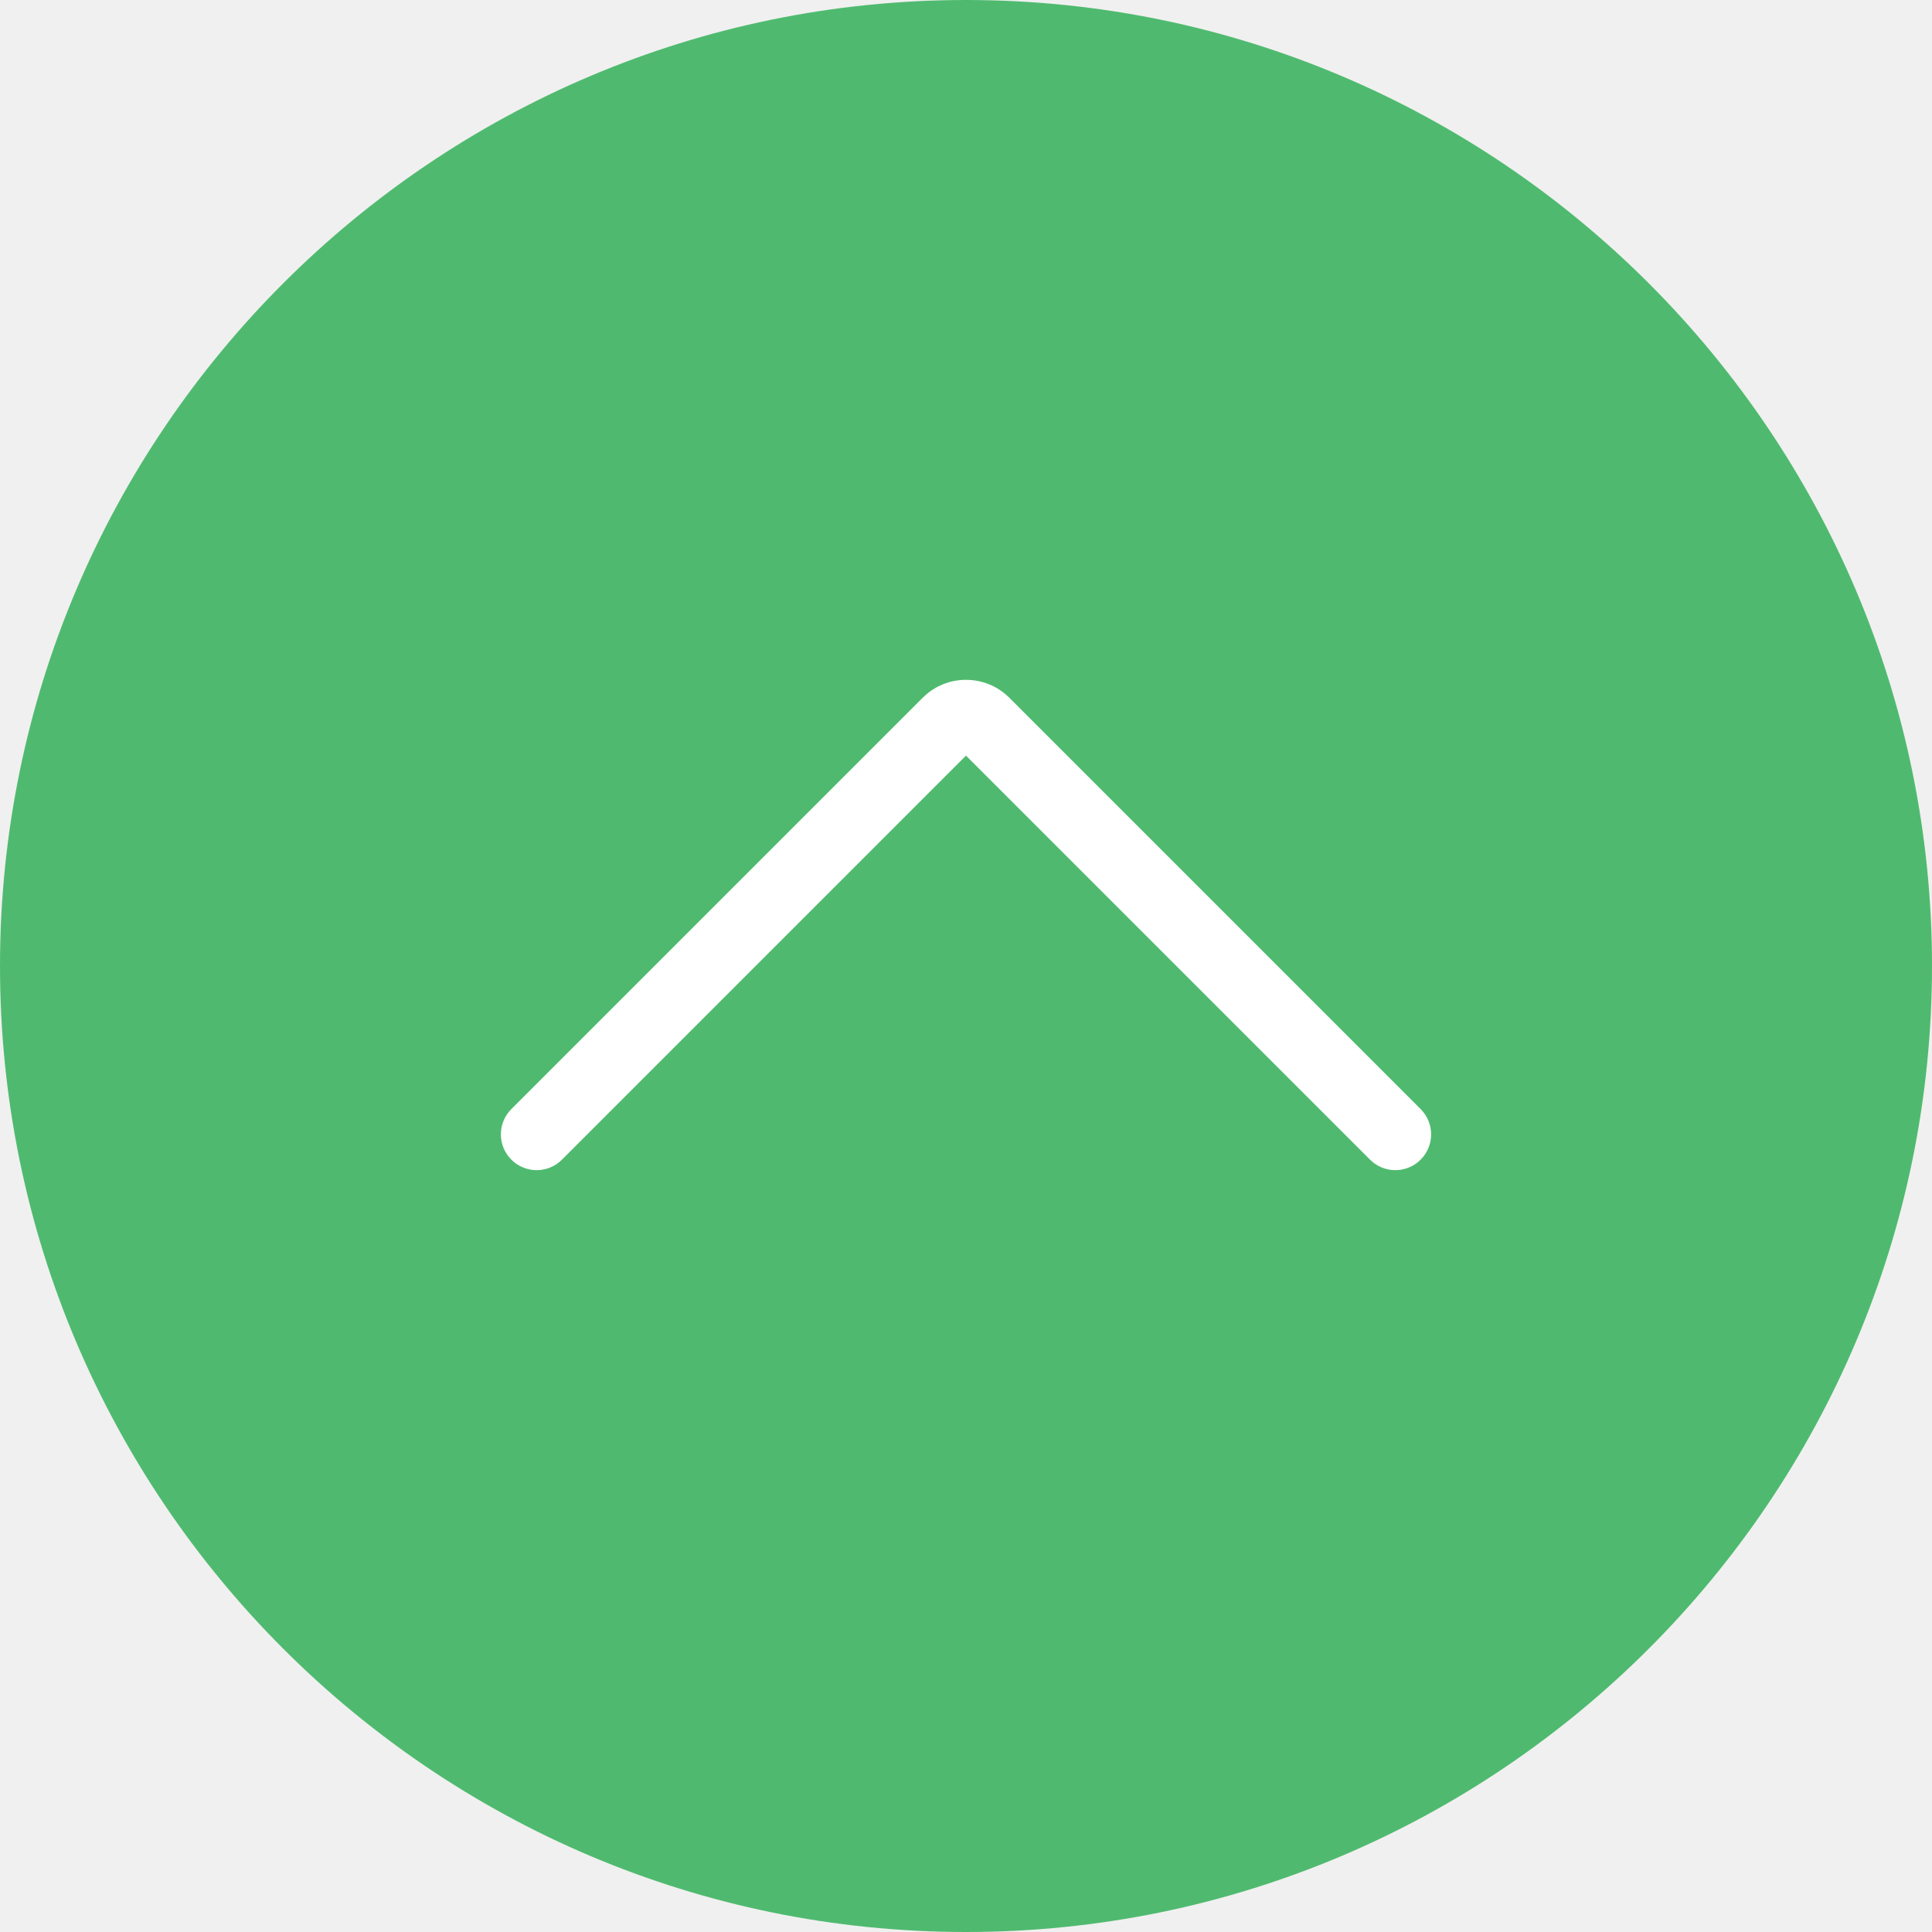
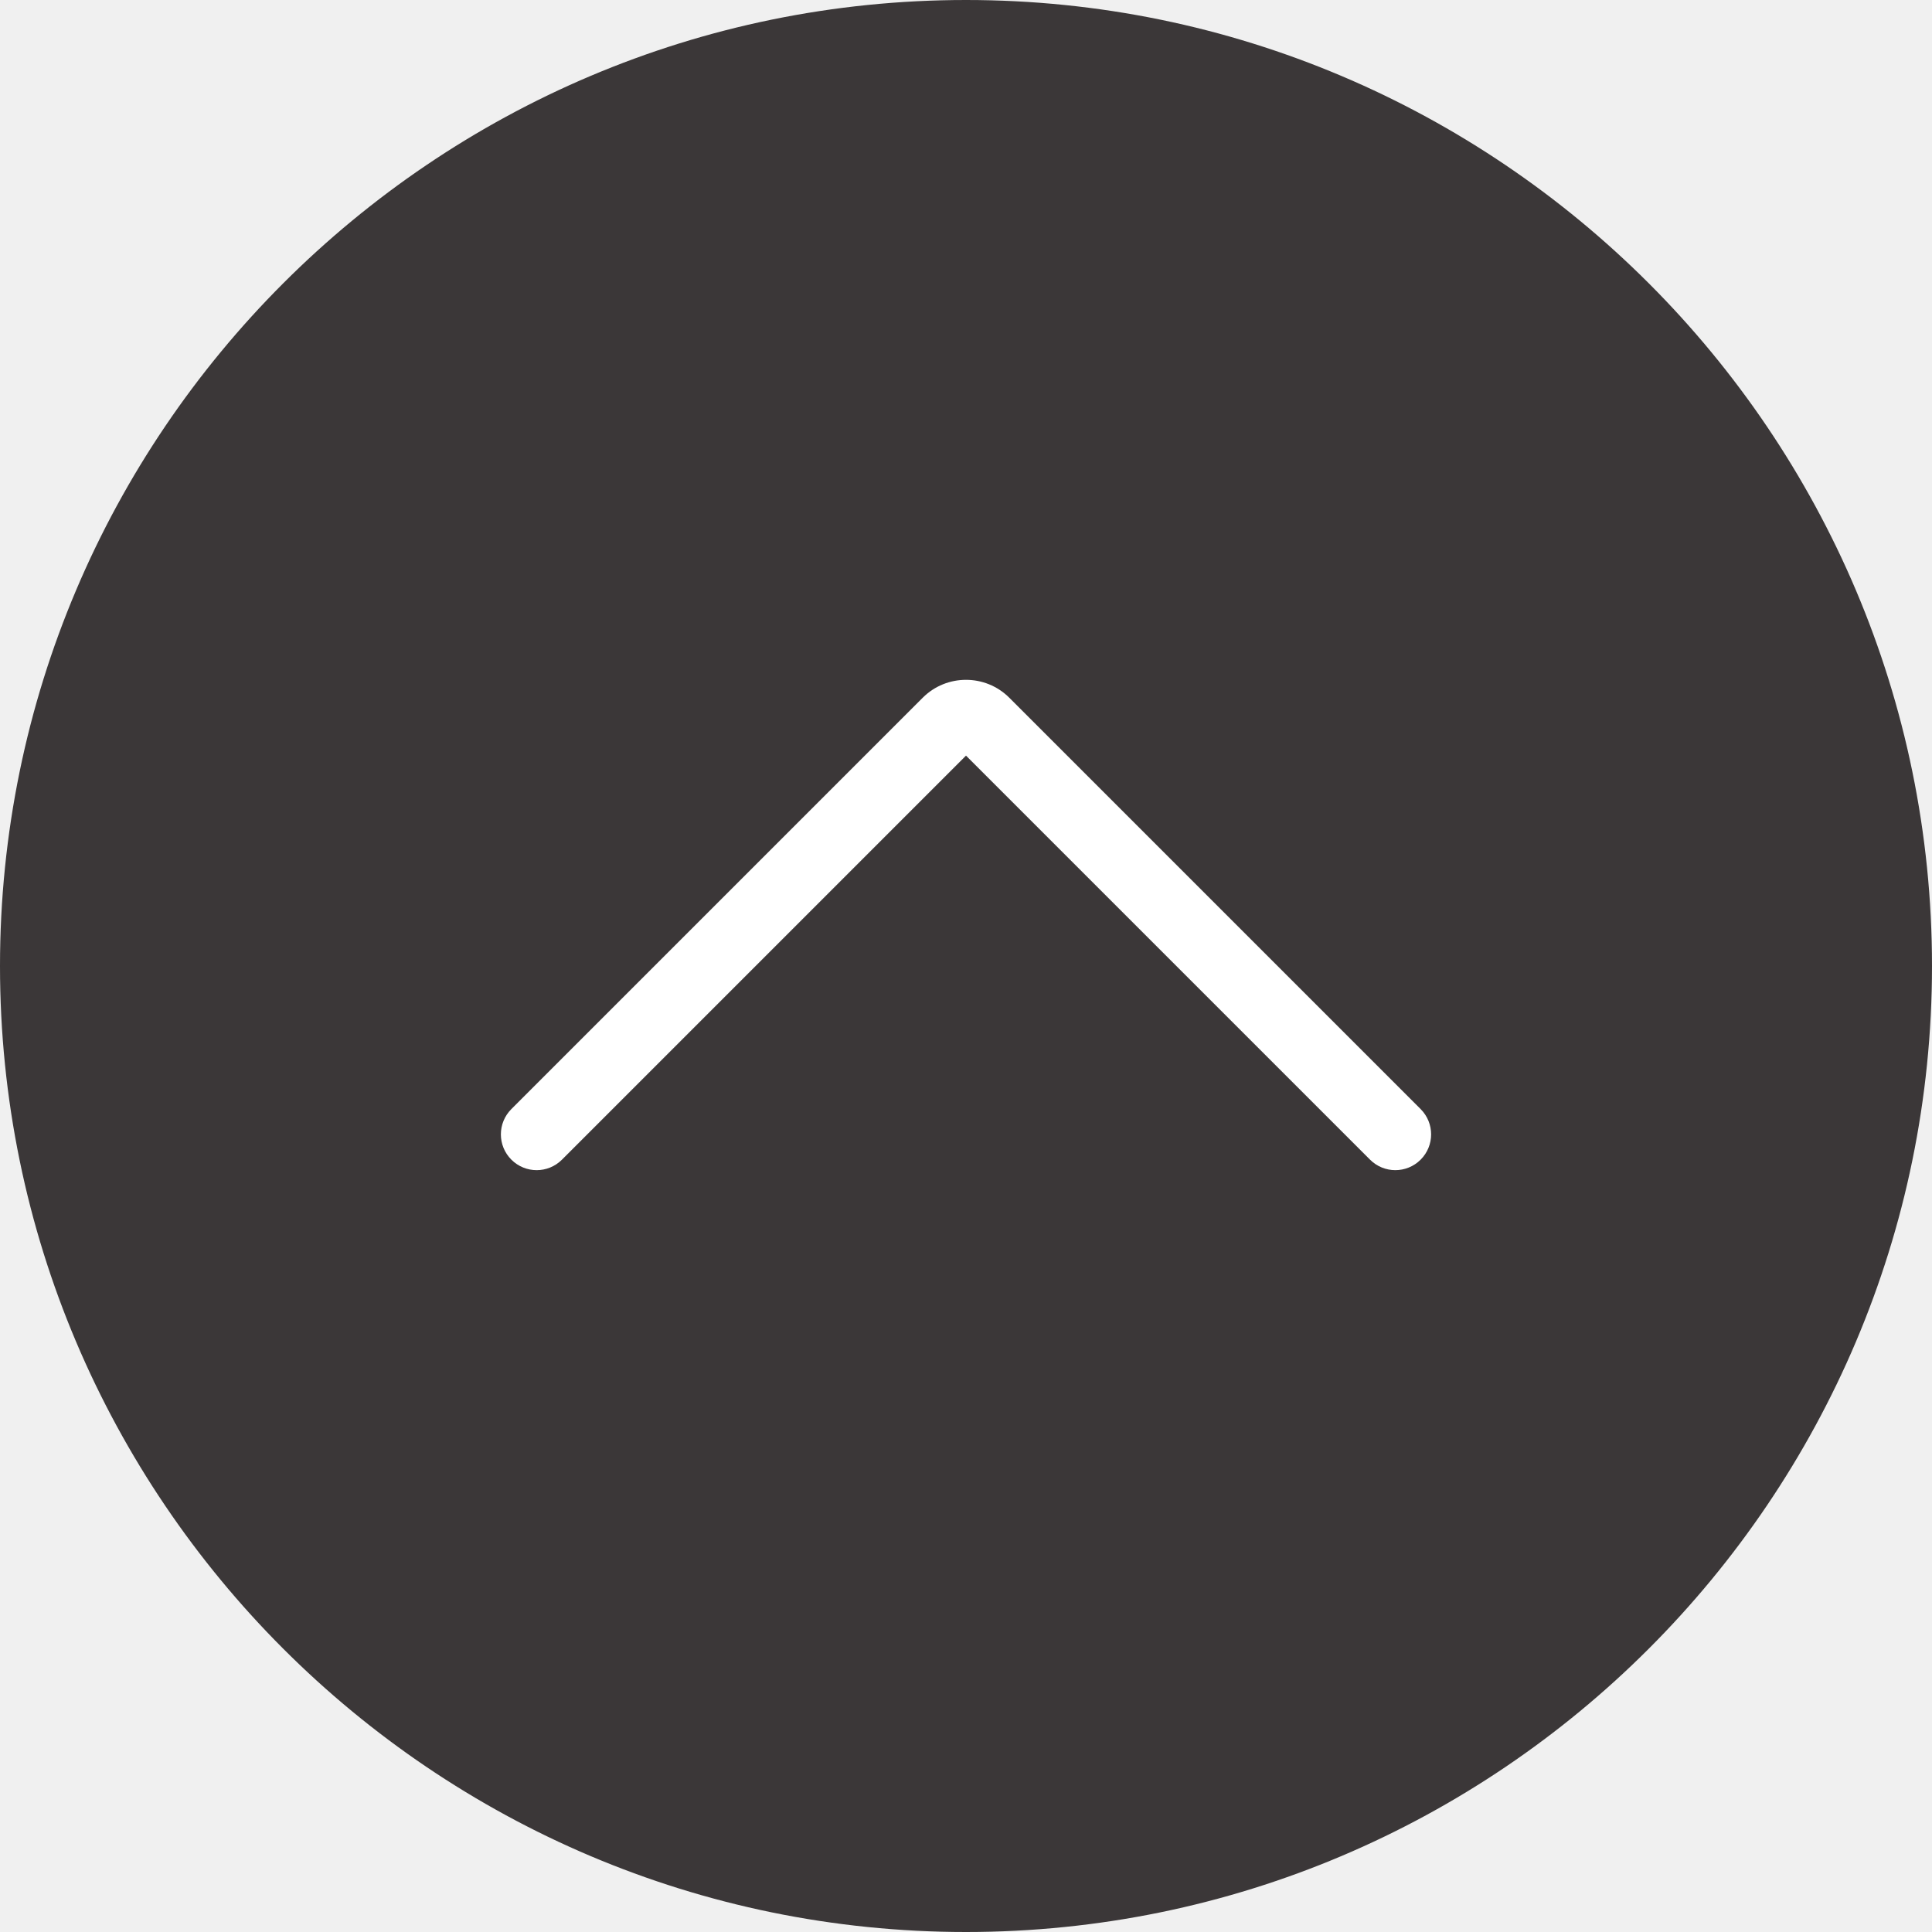
<svg xmlns="http://www.w3.org/2000/svg" version="1.1" id="Capa_1" x="0px" y="0px" viewBox="0 0 54 54" style="enable-background:new 0 0 54 54;" xml:space="preserve">
  <g>
    <g>
-       <path style="fill:#4FBA6F;" d="M53,27L53,27c0,14.359-11.641,26-26,26h0C12.641,53,1,41.359,1,27v0C1,12.641,12.641,1,27,1h0    C41.359,1,53,12.641,53,27z" />
-       <path style="fill:#4FBA6F;" d="M27,54C12.112,54,0,41.888,0,27S12.112,0,27,0s27,12.112,27,27S41.888,54,27,54z M27,2    C13.215,2,2,13.215,2,27s11.215,25,25,25s25-11.215,25-25S40.785,2,27,2z" />
+       <path style="fill:#3B3738;" d="M53,27L53,27c0,14.359-11.641,26-26,26h0C12.641,53,1,41.359,1,27v0C1,12.641,12.641,1,27,1h0    C41.359,1,53,12.641,53,27z" />
+       <path style="fill:#3B3738;" d="M27,54C12.112,54,0,41.888,0,27S12.112,0,27,0s27,12.112,27,27S41.888,54,27,54z M27,2    C13.215,2,2,13.215,2,27s11.215,25,25,25s25-11.215,25-25S40.785,2,27,2z" />
    </g>
    <path style="fill:#FFFFFF;" d="M39,32.706c-0.256,0-0.512-0.098-0.707-0.293L27,21.12L15.707,32.413   c-0.391,0.391-1.023,0.391-1.414,0s-0.391-1.023,0-1.414l11.498-11.498c0.666-0.666,1.752-0.666,2.418,0l11.498,11.498   c0.391,0.391,0.391,1.023,0,1.414C39.512,32.608,39.256,32.706,39,32.706z" />
  </g>
  <g>
</g>
  <g>
</g>
  <g>
</g>
  <g>
</g>
  <g>
</g>
  <g>
</g>
  <g>
</g>
  <g>
</g>
  <g>
</g>
  <g>
</g>
  <g>
</g>
  <g>
</g>
  <g>
</g>
  <g>
</g>
  <g>
</g>
</svg>
